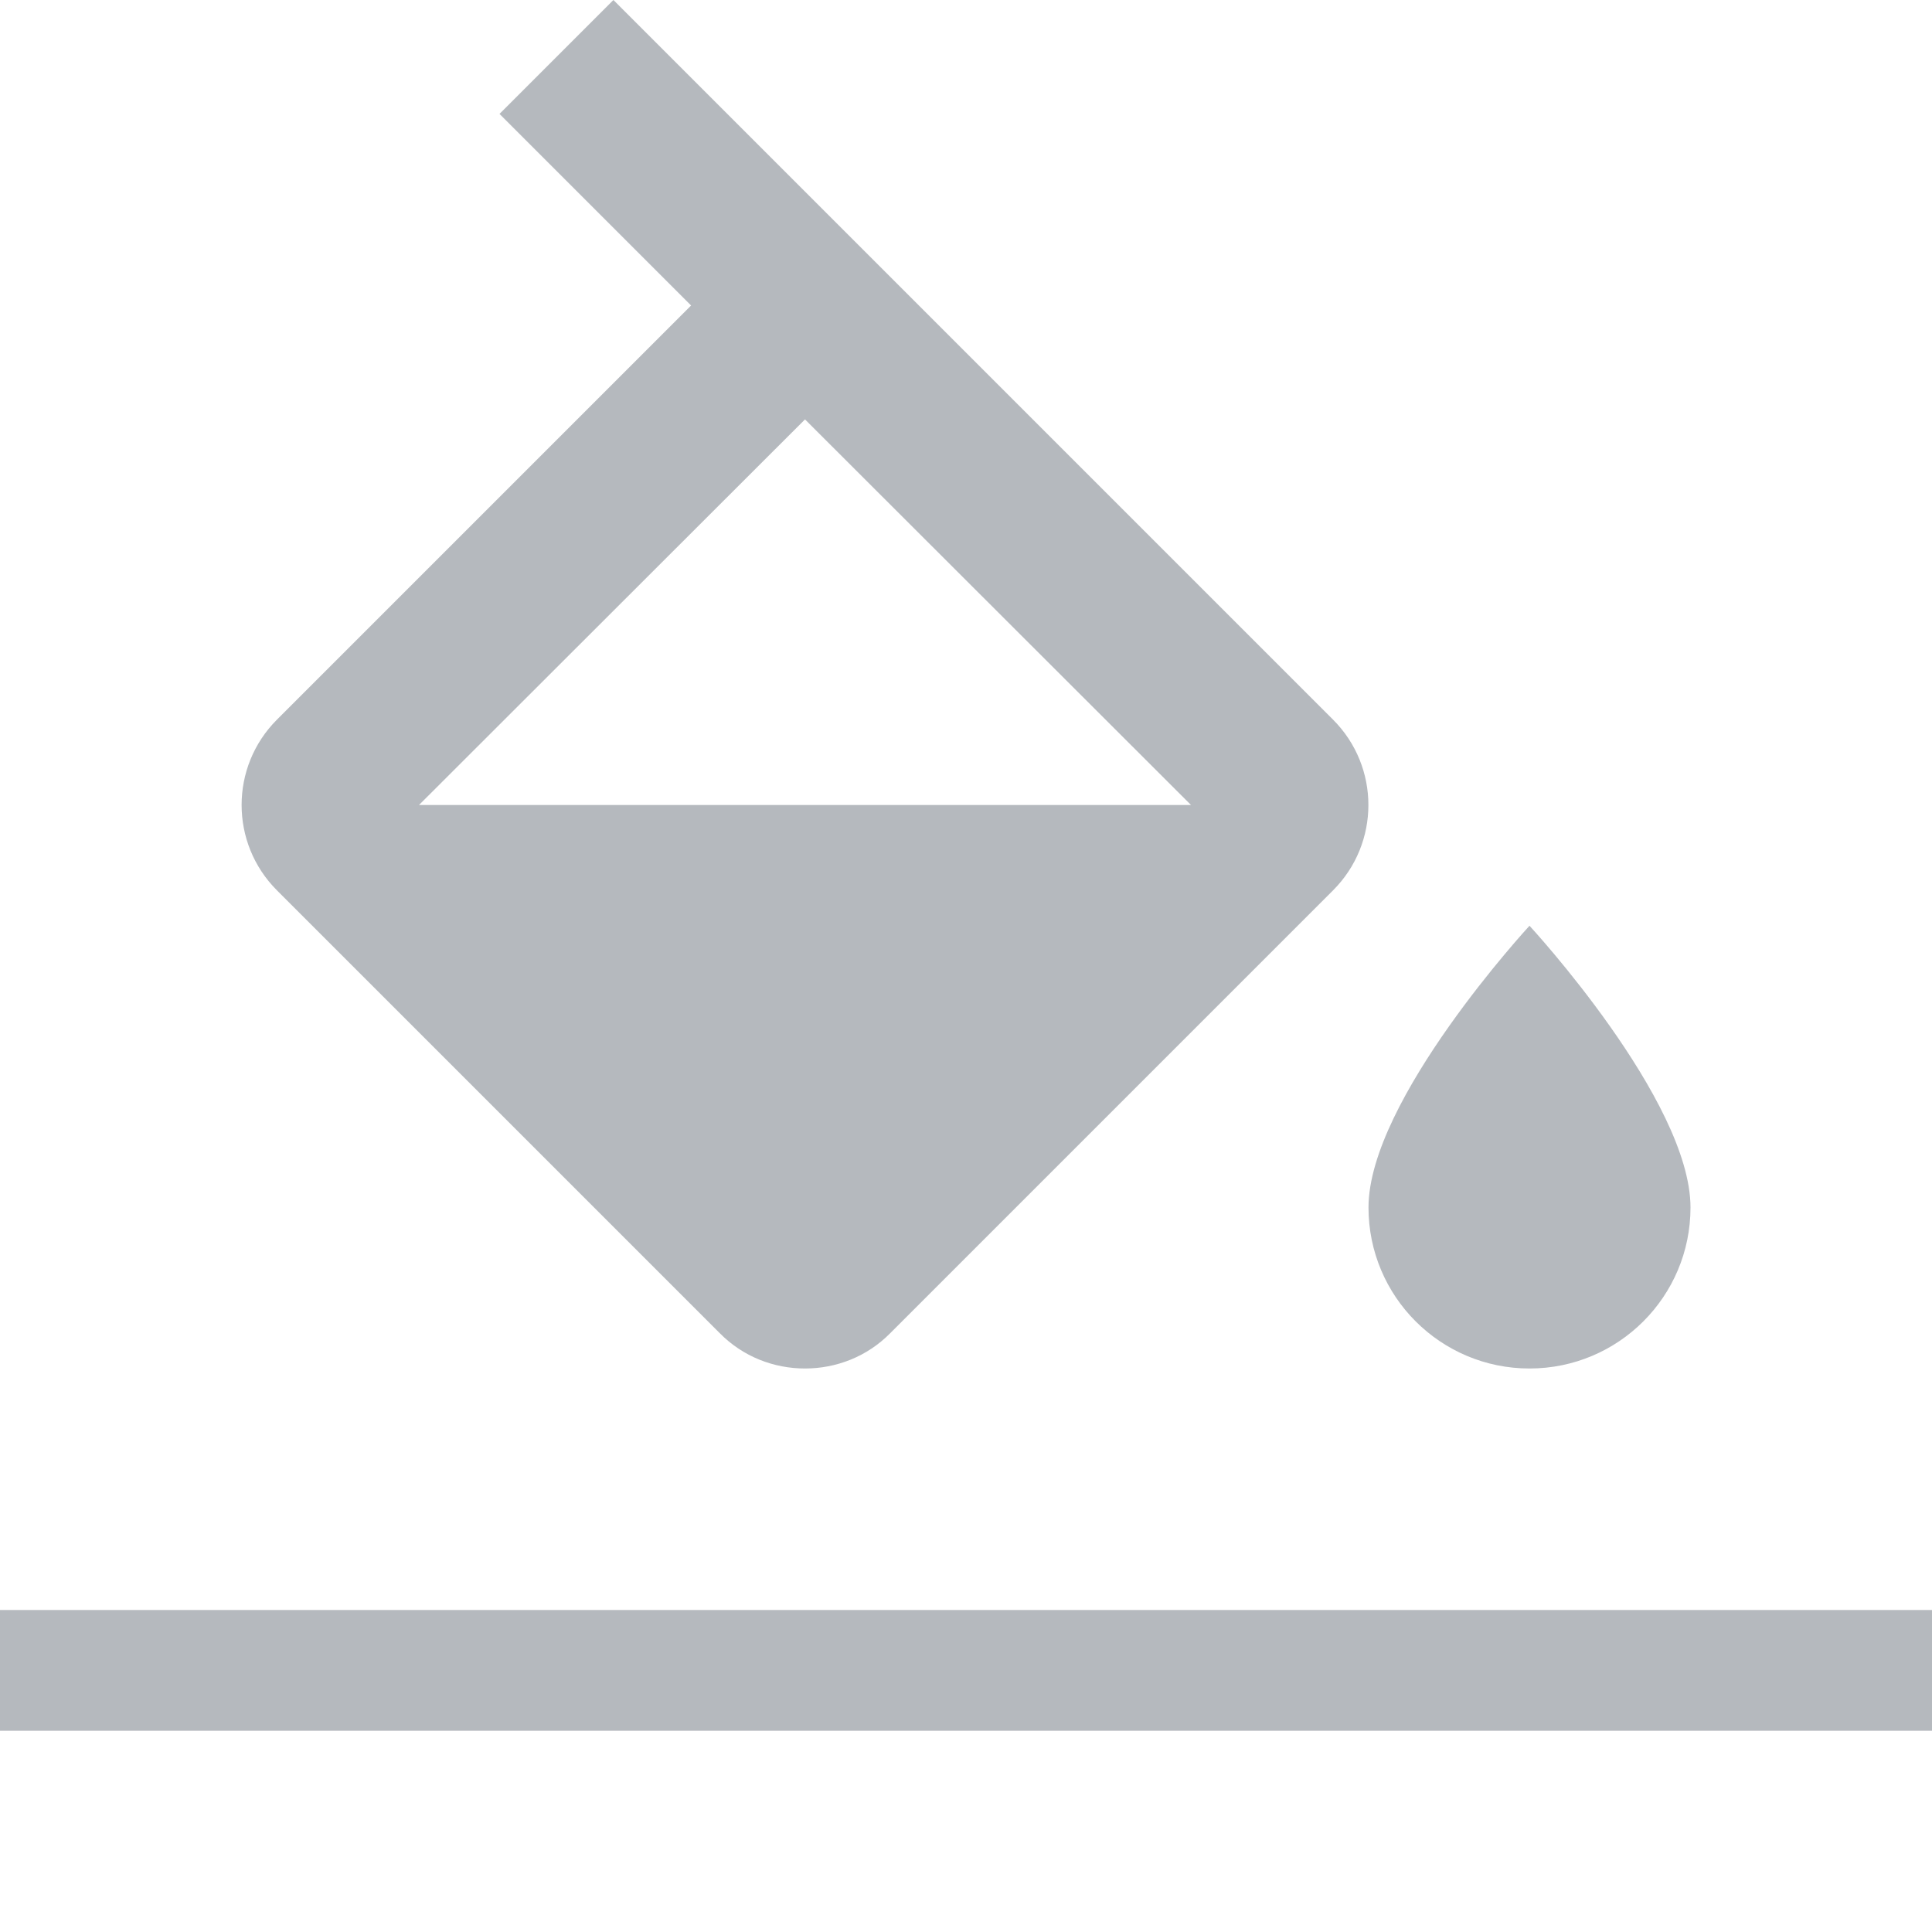
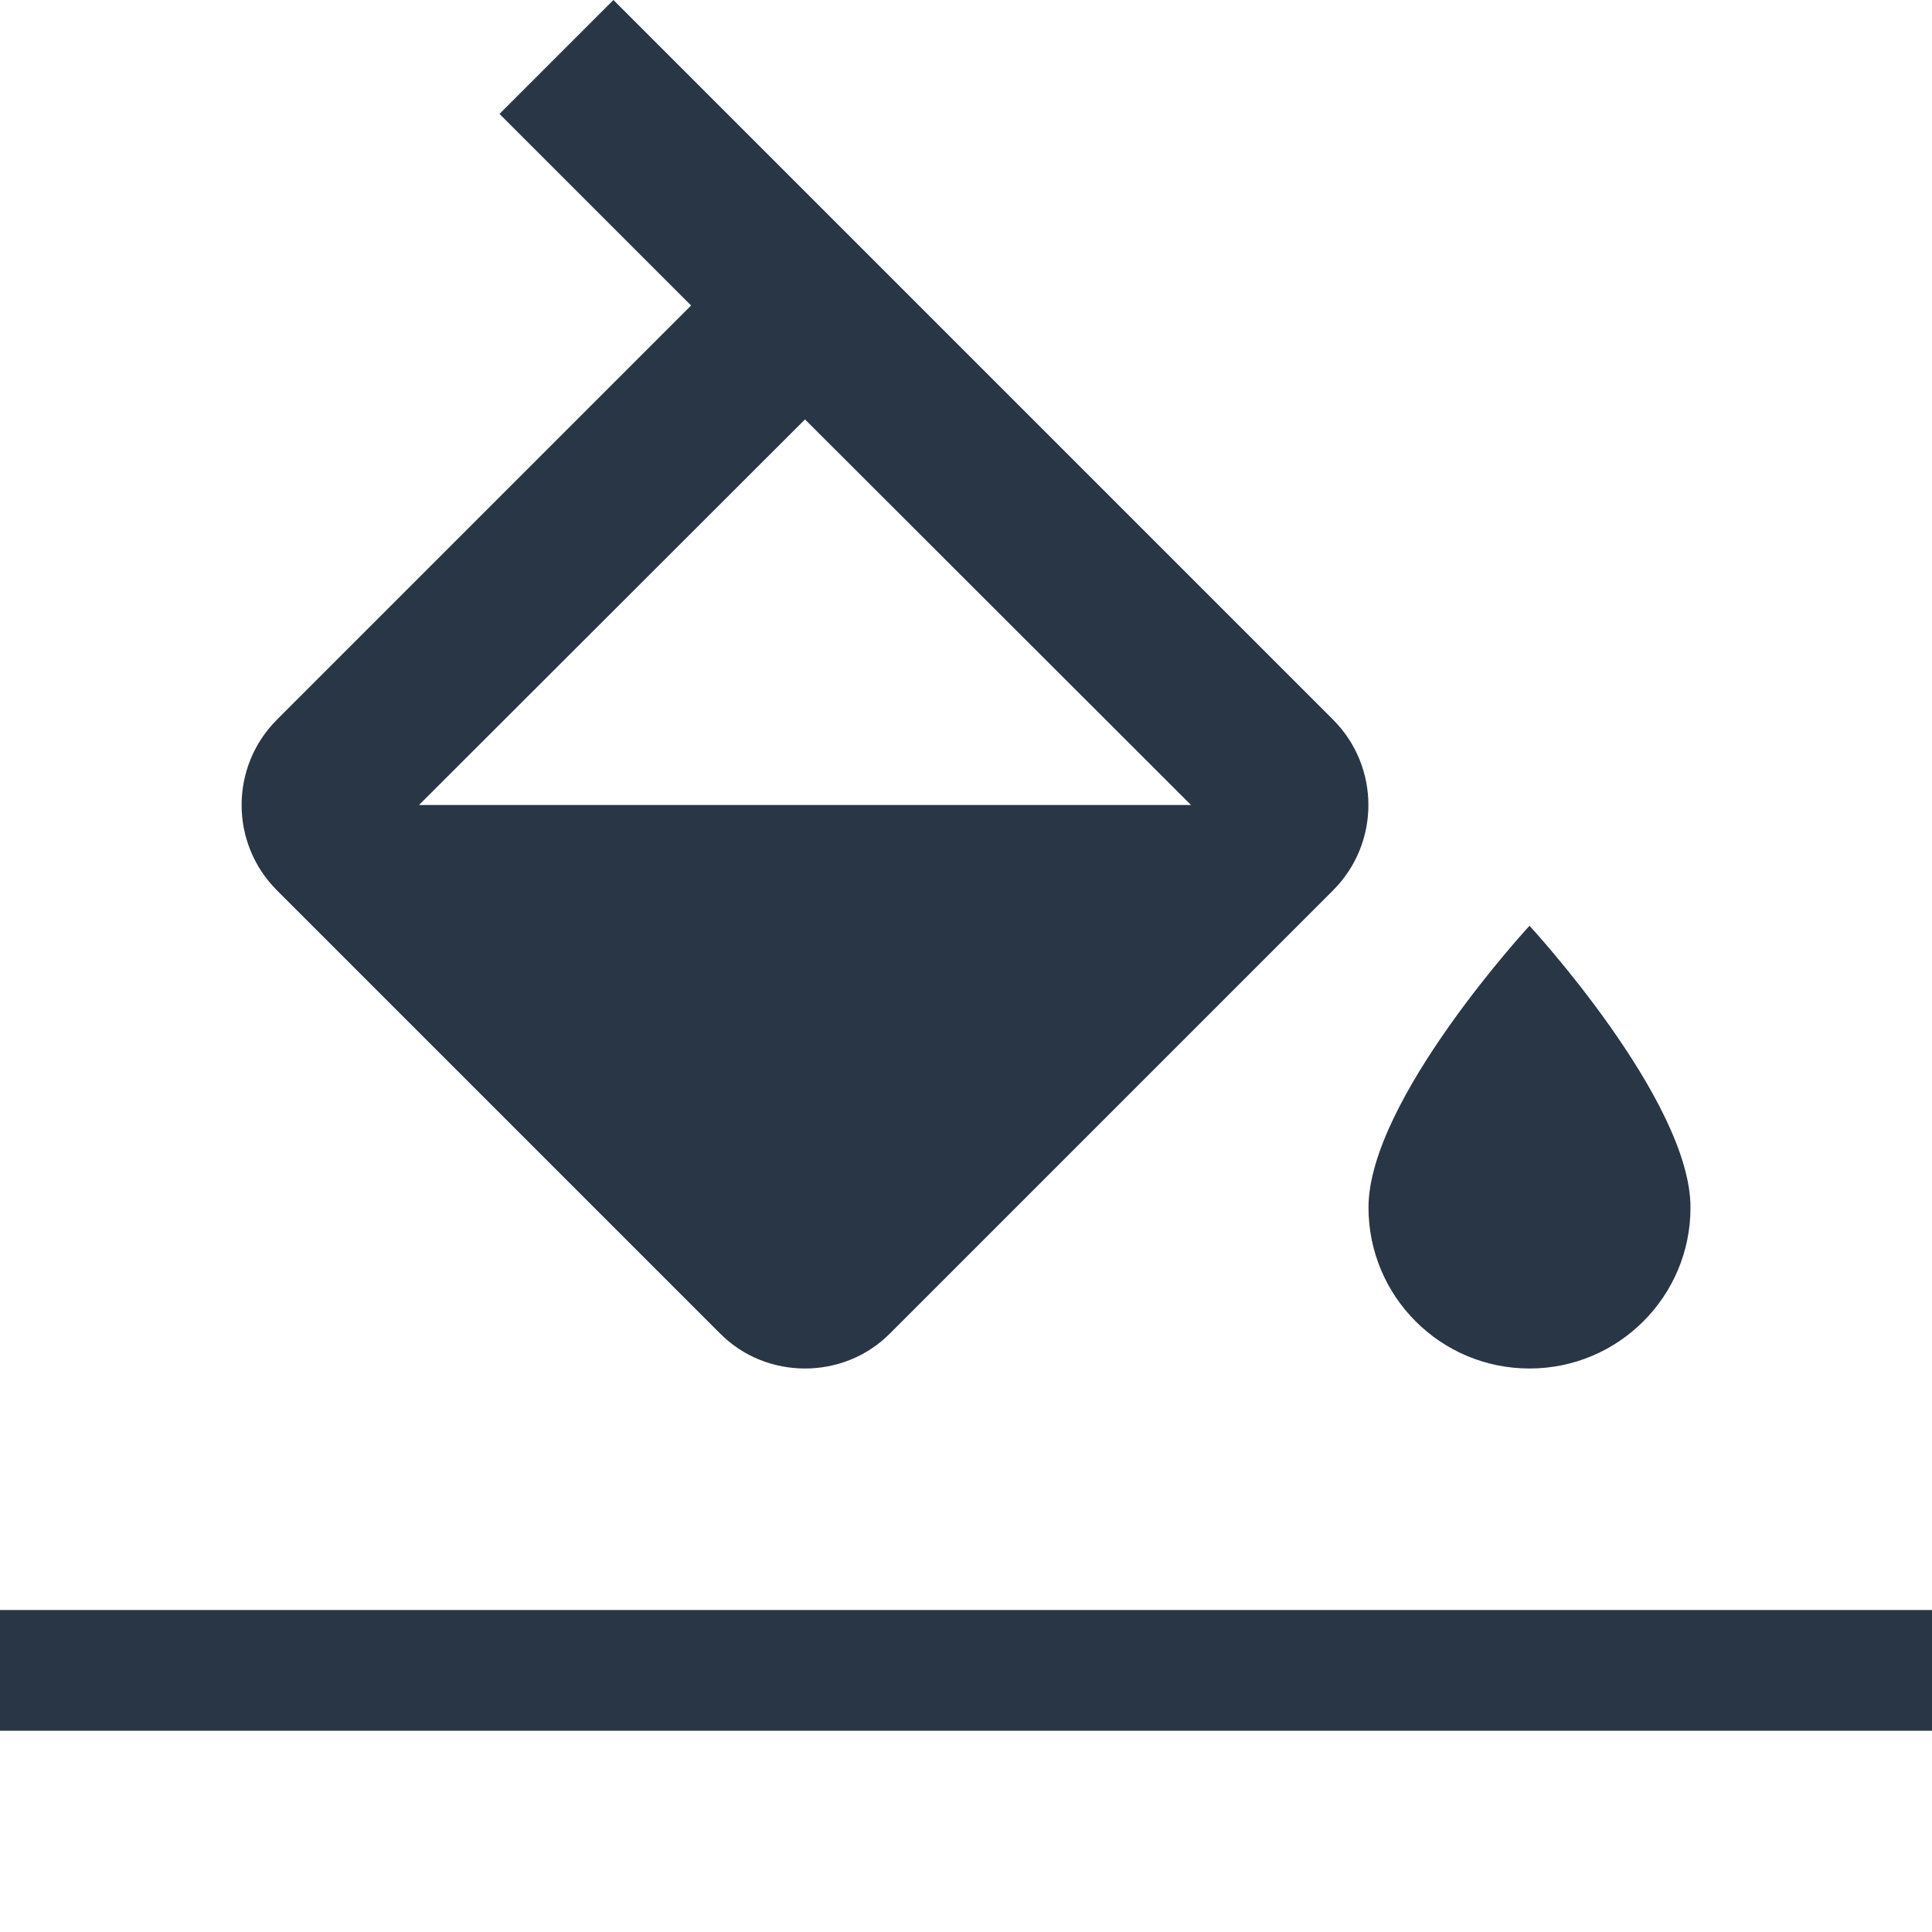
<svg xmlns="http://www.w3.org/2000/svg" version="1.0" width="48" height="48">
  <path fill="none" d="M0 0h48v48H0V0z" />
-   <path fill="#b5b9be" d="M33.12 17.88L15.24 0l-2.83 2.83 4.76 4.76L6.88 17.88a3 3 0 000 4.24l11 11c.58.59 1.35.88 2.12.88s1.54-.29 2.12-.88l11-11a3 3 0 000-4.24zM10.41 20L20 10.42 29.59 20H10.41zM38 23s-4 4.33-4 7c0 2.21 1.79 4 4 4s4-1.79 4-4c0-2.67-4-7-4-7zM0 40h48v3H0z" />
+   <path fill="#283645" d="M33.12 17.88L15.24 0l-2.83 2.83 4.76 4.76L6.88 17.88a3 3 0 000 4.24l11 11c.58.59 1.35.88 2.12.88s1.54-.29 2.12-.88l11-11a3 3 0 000-4.24zM10.41 20L20 10.42 29.59 20H10.41zM38 23s-4 4.33-4 7c0 2.21 1.79 4 4 4s4-1.79 4-4c0-2.67-4-7-4-7zM0 40h48v3H0z" />
</svg>
